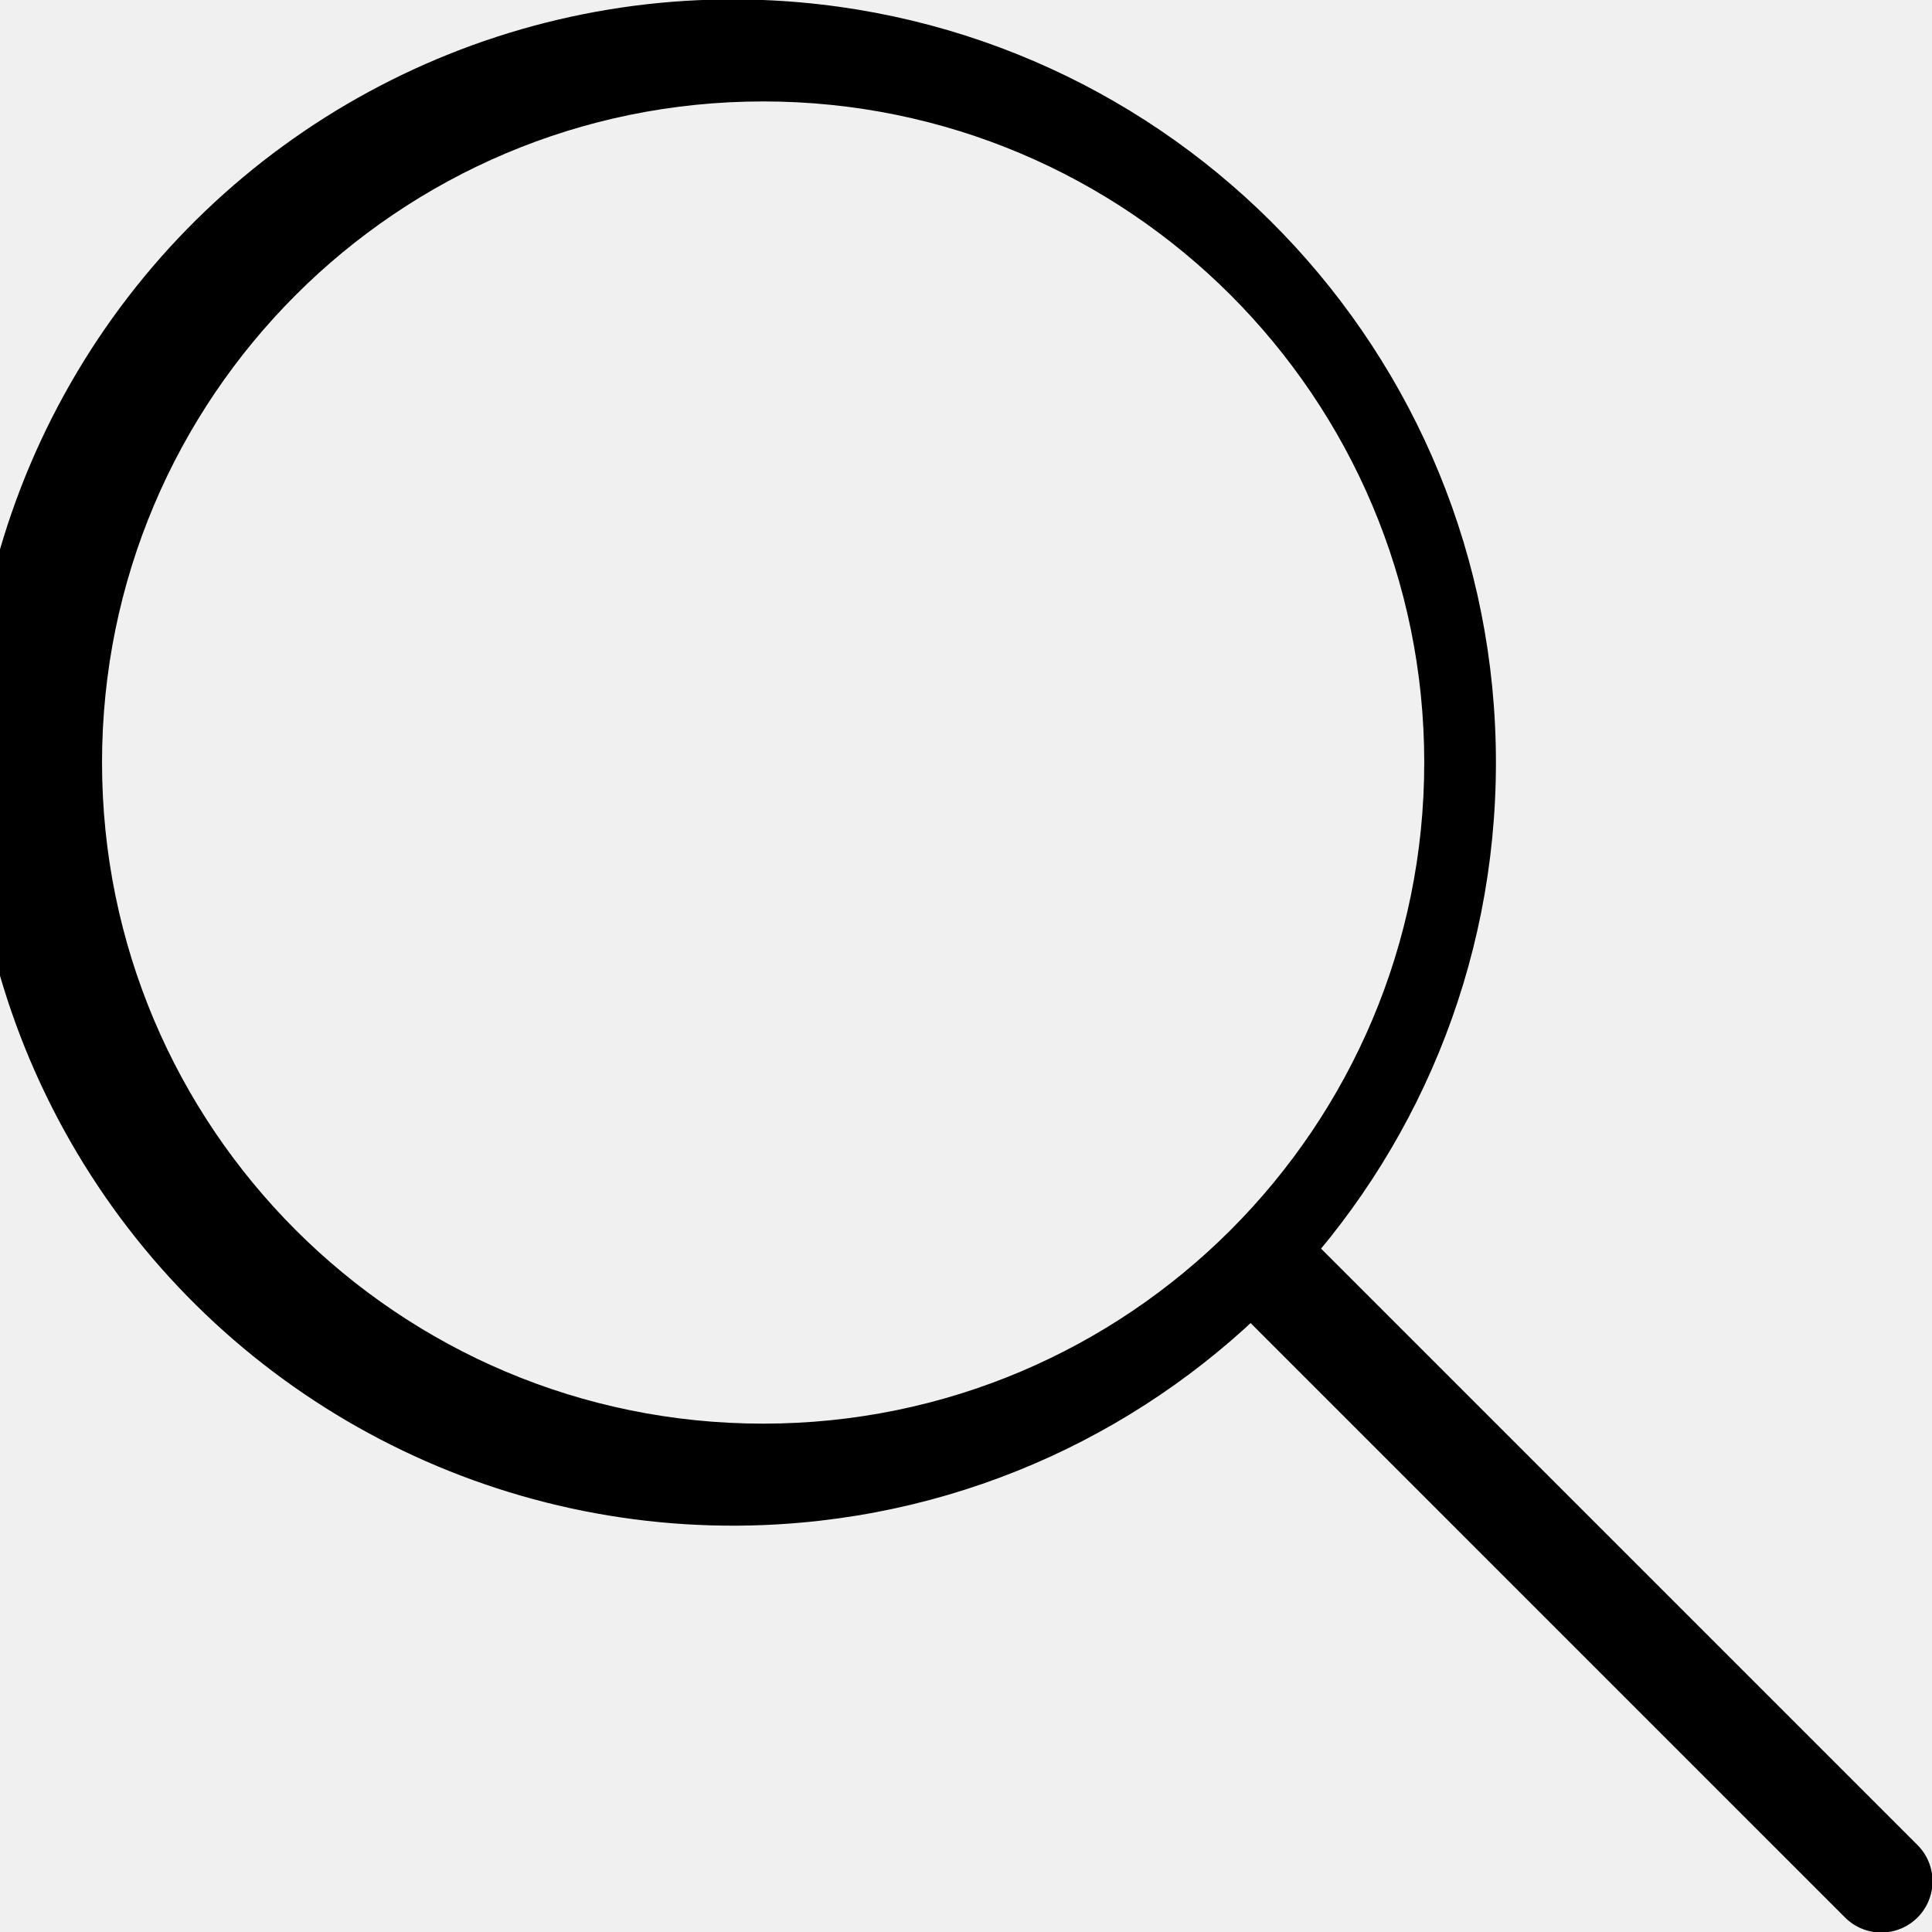
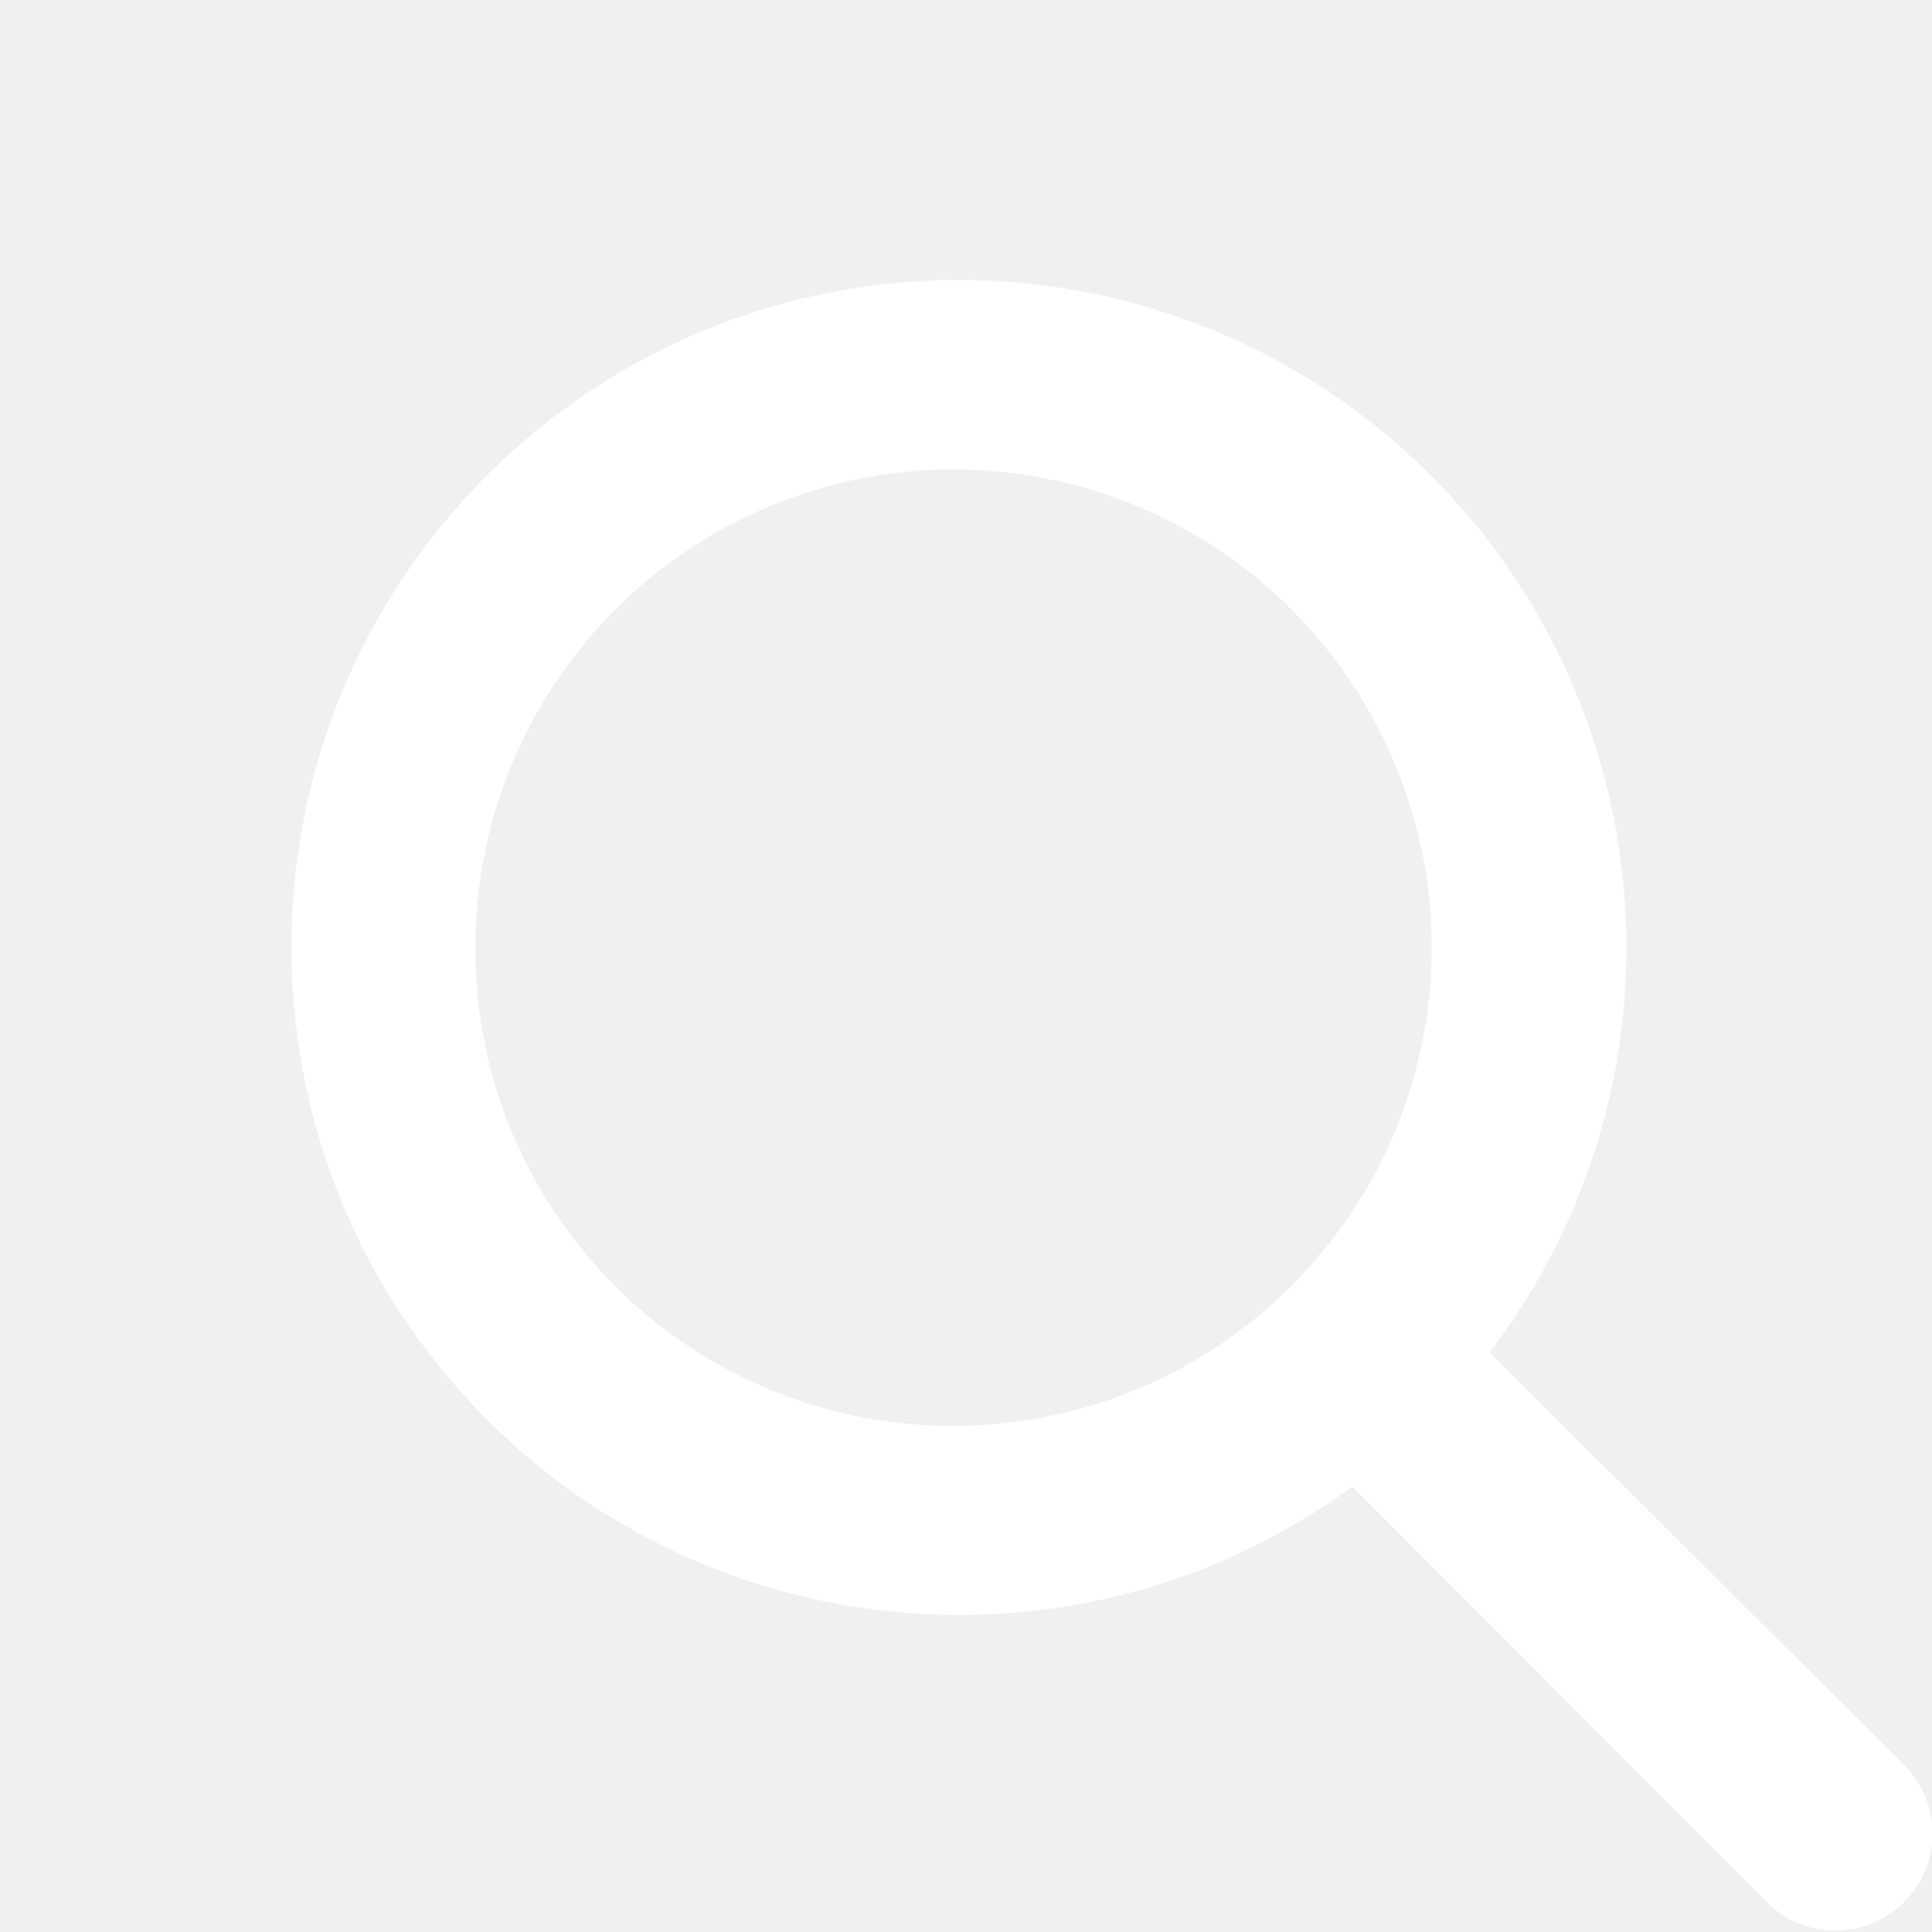
- <svg xmlns="http://www.w3.org/2000/svg" viewBox="0 0 16 16">
-   <path d="M15.88 15.28a.42.42 0 1 1-.6.6L10.2 10.8a.42.42 0 1 1 .6-.6l5.08 5.08zm-9.56-2.65A6.32 6.32 0 1 1 6.32 0a6.32 6.32 0 0 1 0 12.63zm0-.84a5.47 5.47 0 1 0 0-10.95 5.47 5.47 0 0 0 0 10.95z" />
+ <svg xmlns="http://www.w3.org/2000/svg" xmlns:xlink="http://www.w3.org/1999/xlink" viewBox="0 0 20 20">
+   <defs>
+     <path d="M19.72 18.28L15.42 14A6.91 6.91 0 1014 15.39l4.29 4.3a1 1 0 001.42 0 1 1 0 00.01-1.41zM4.92 9.82a4.95 4.95 0 114.94 4.94 4.94 4.94 0 01-4.94-4.94z" id="a" />
+   </defs>
+   <use fill="#fff" xlink:href="#a" fill-rule="evenodd" />
</svg>
